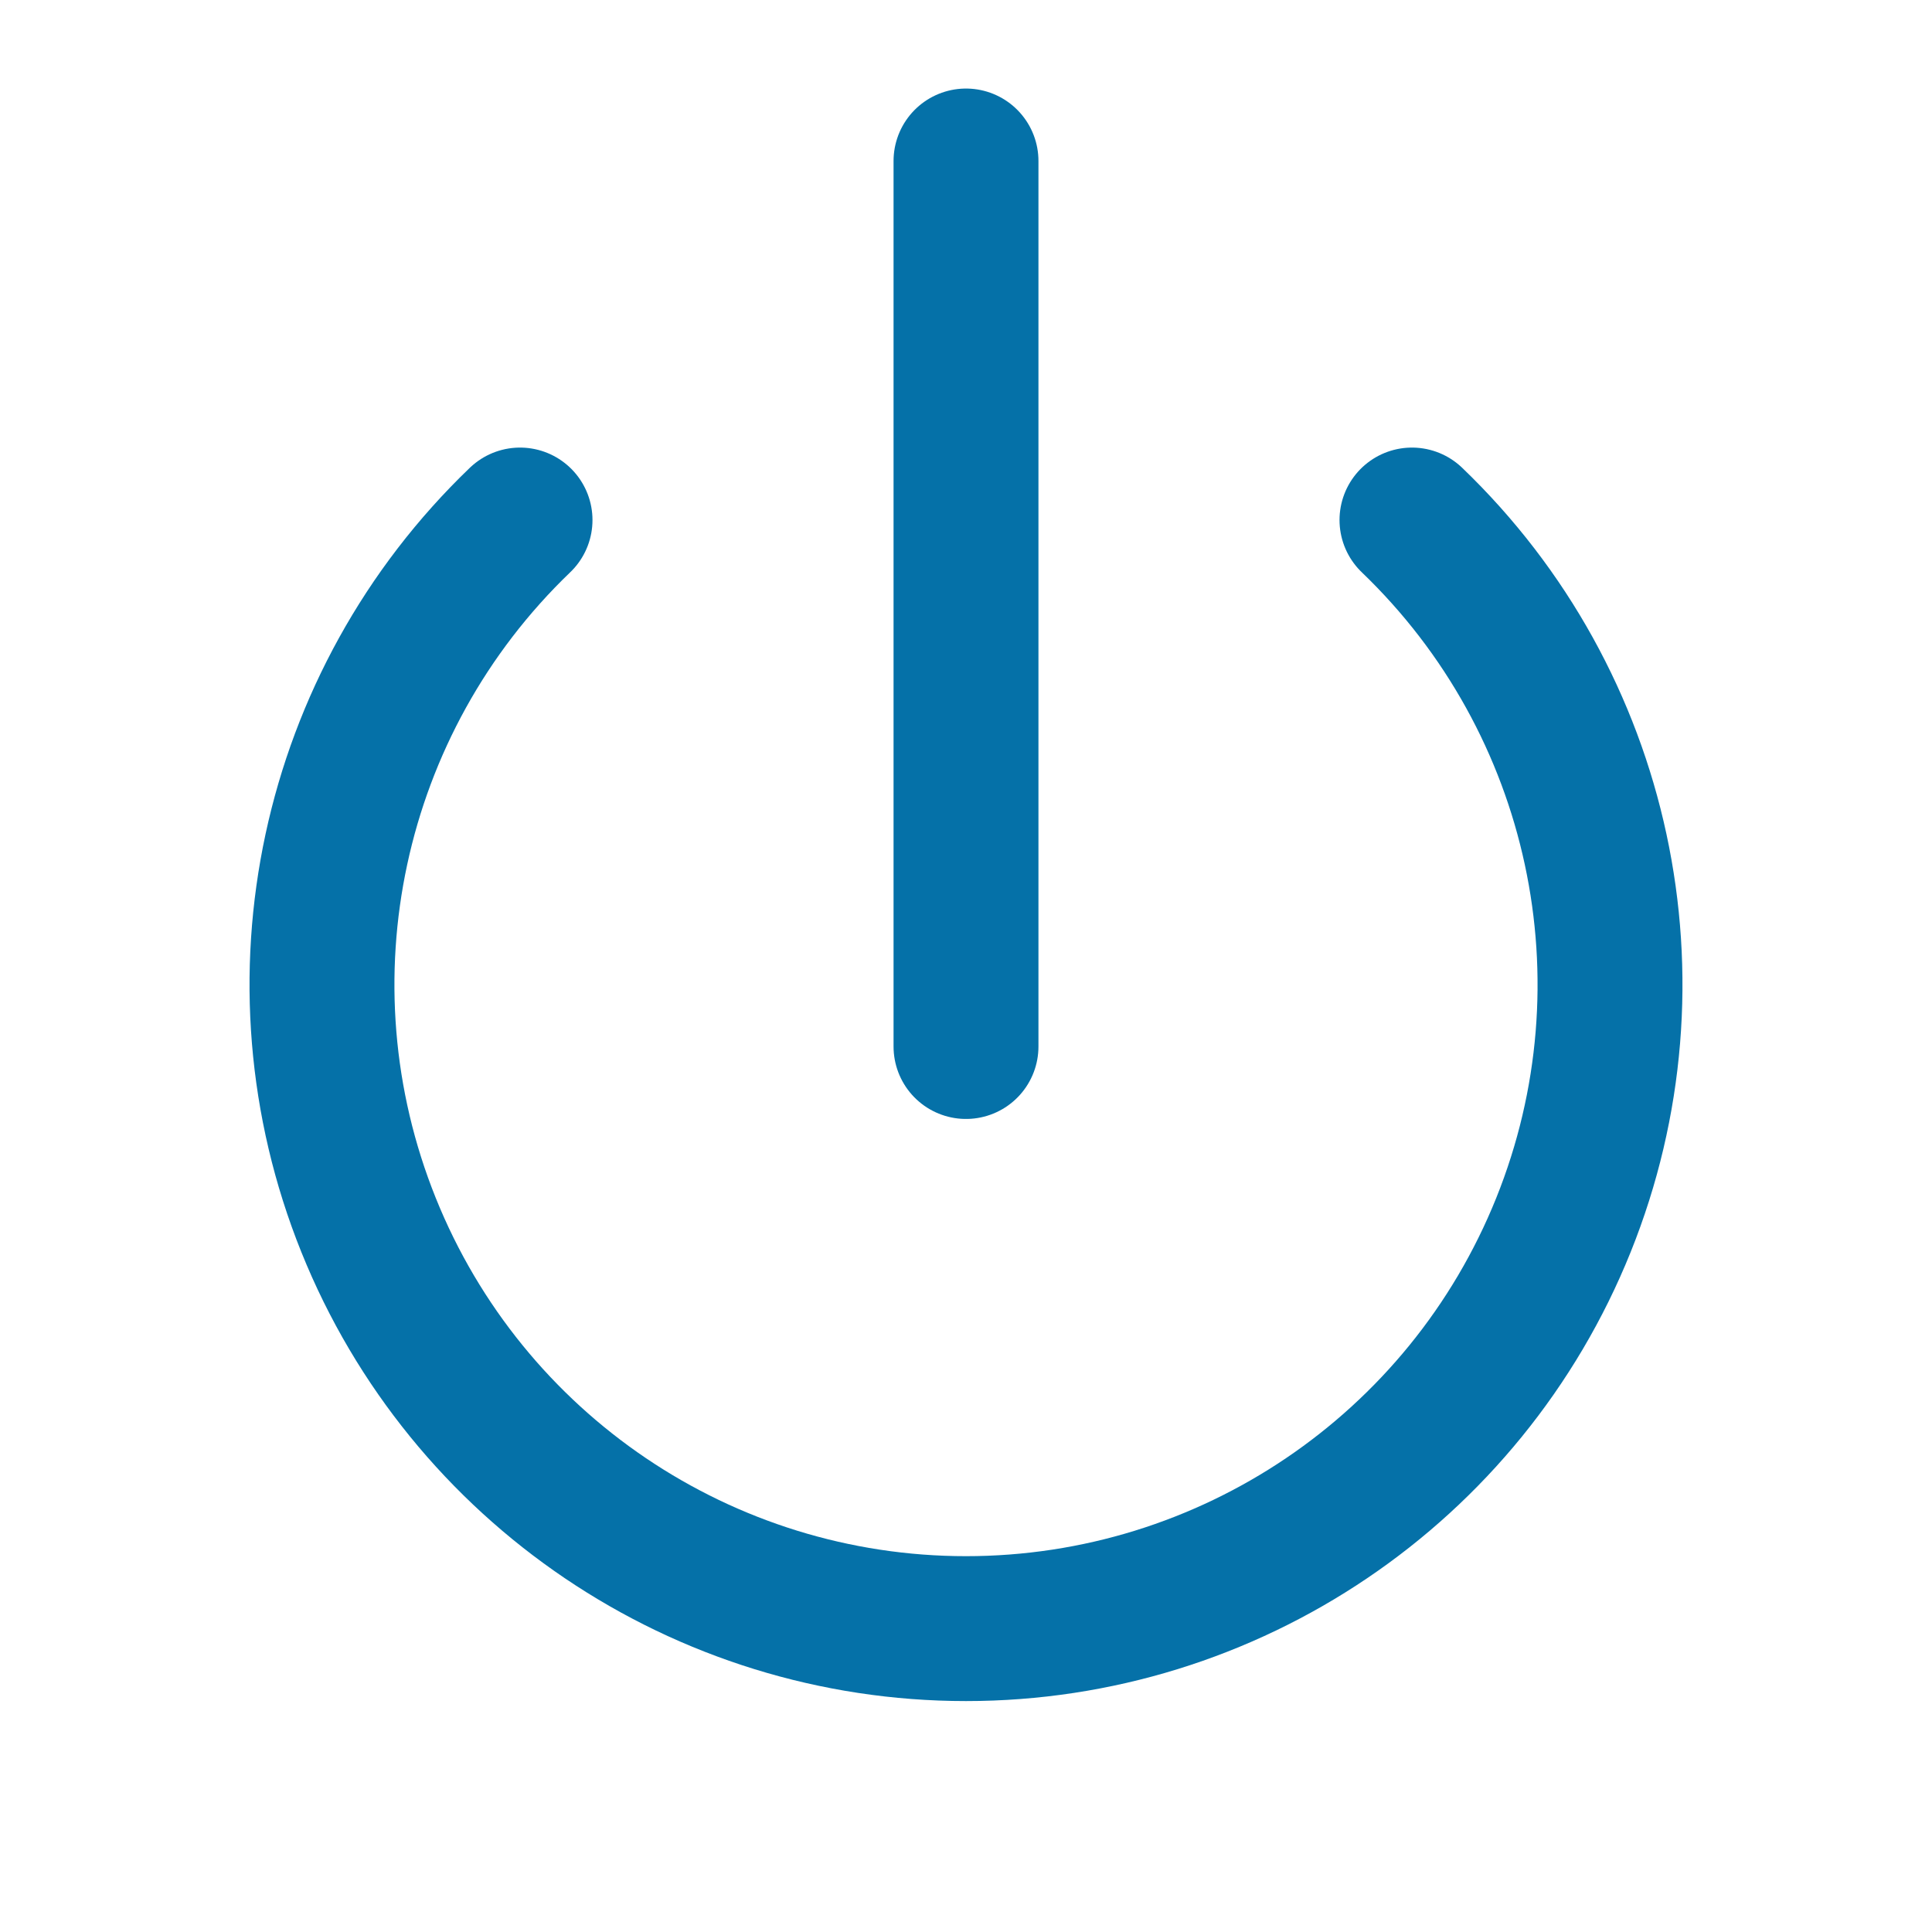
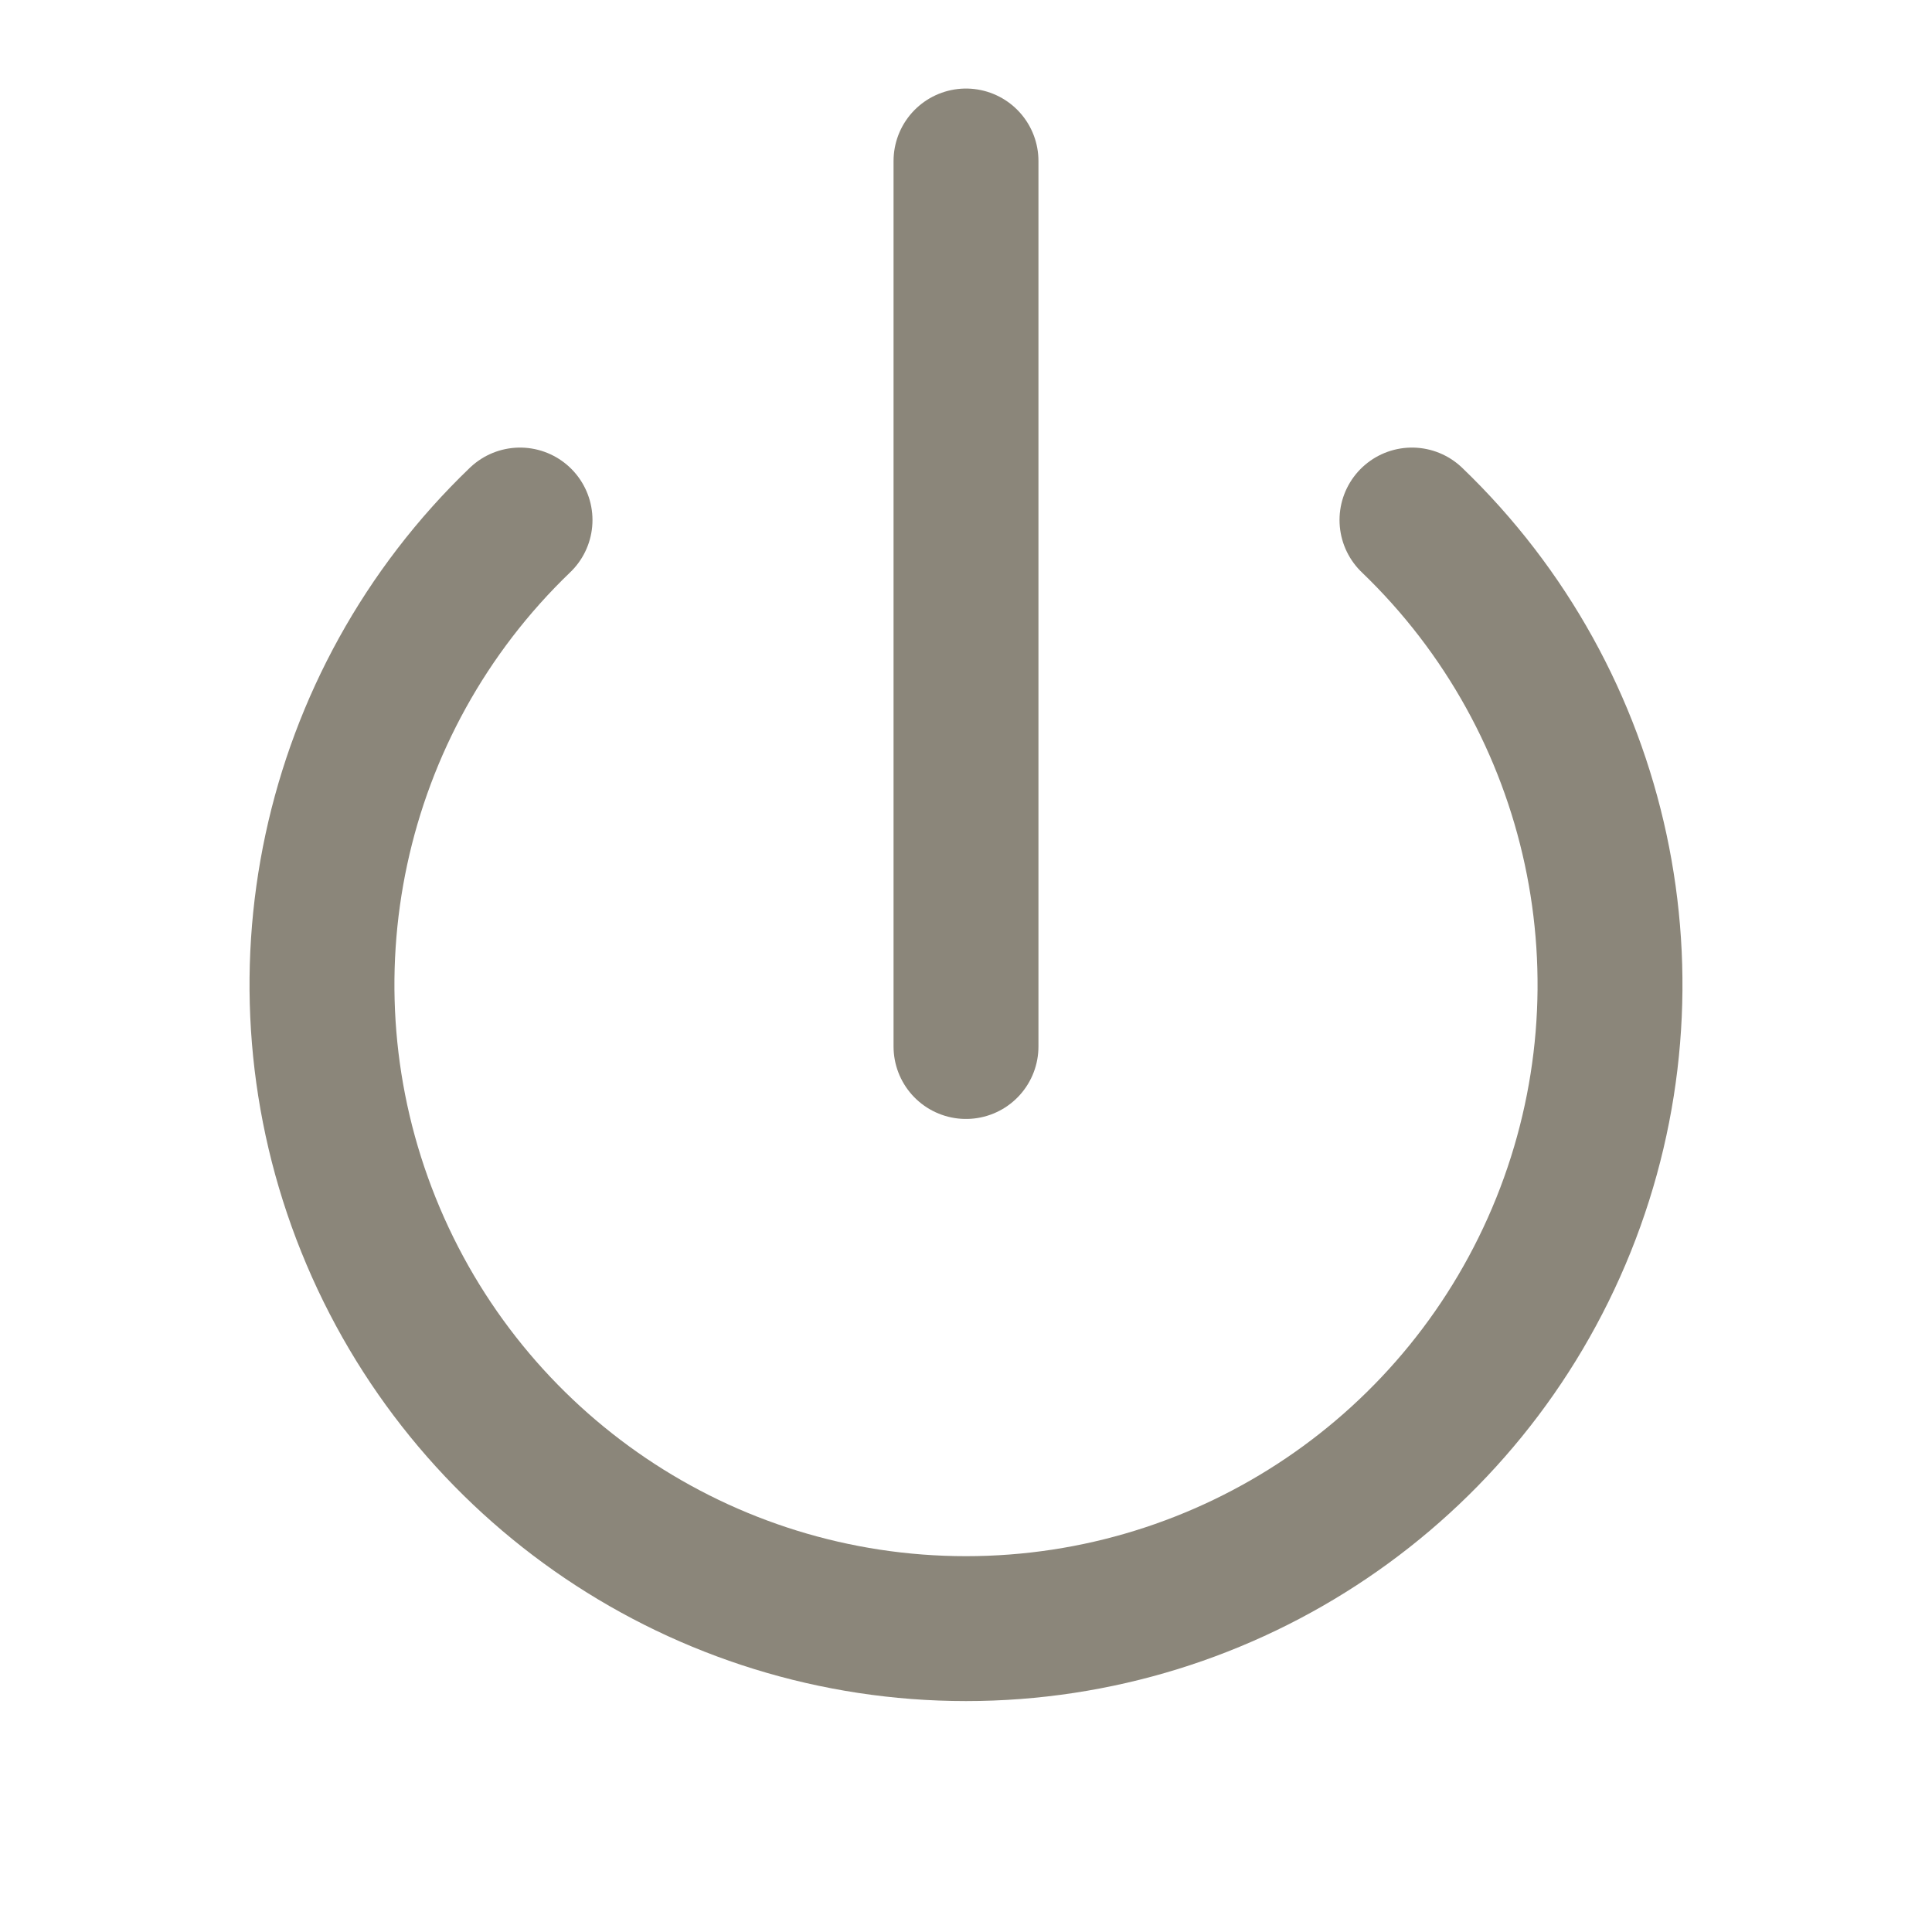
- <svg xmlns="http://www.w3.org/2000/svg" viewBox="0 0 24 24" fill="none" stroke="#0571A8" stroke-width="1.8" stroke-linecap="round" stroke-linejoin="round">
+ <svg xmlns="http://www.w3.org/2000/svg" viewBox="0 0 24 24" fill="none" stroke="#8B867A" stroke-width="1.8" stroke-linecap="round" stroke-linejoin="round">
  <path d="M6.46 6.46a8 8 0 1 0 11.08 0" />
  <line x1="12" y1="2" x2="12" y2="13" />
</svg>
